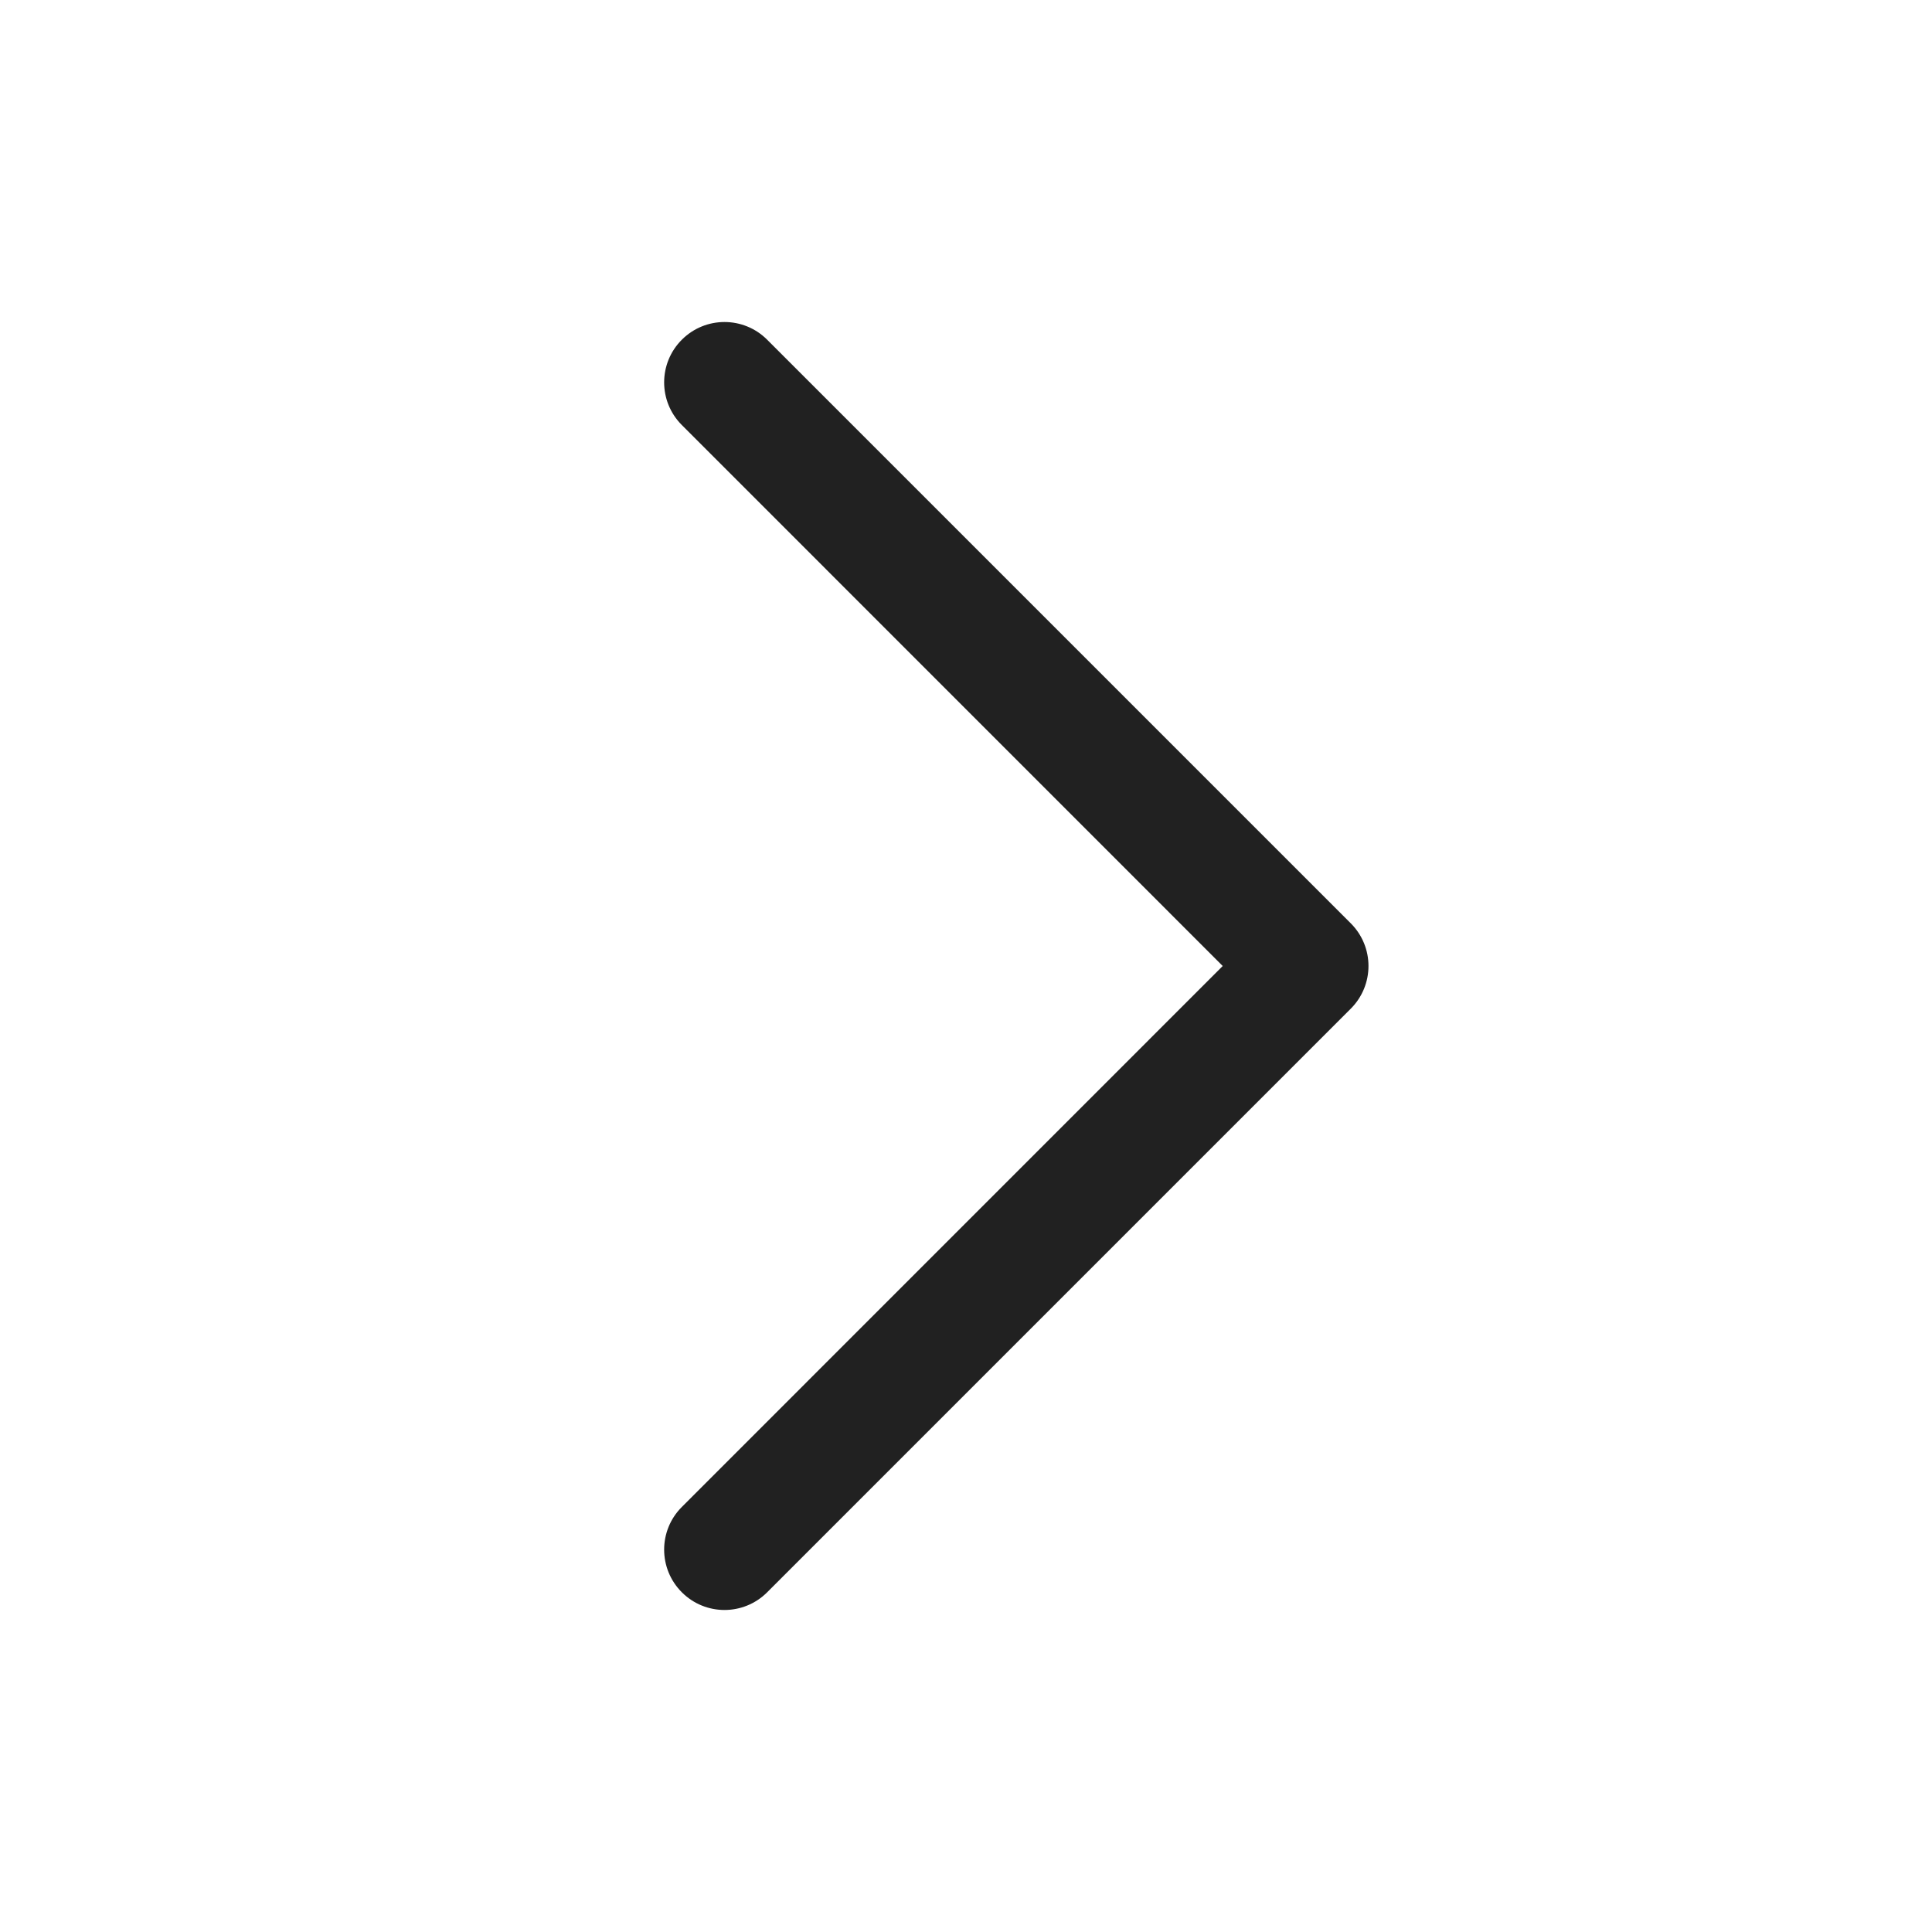
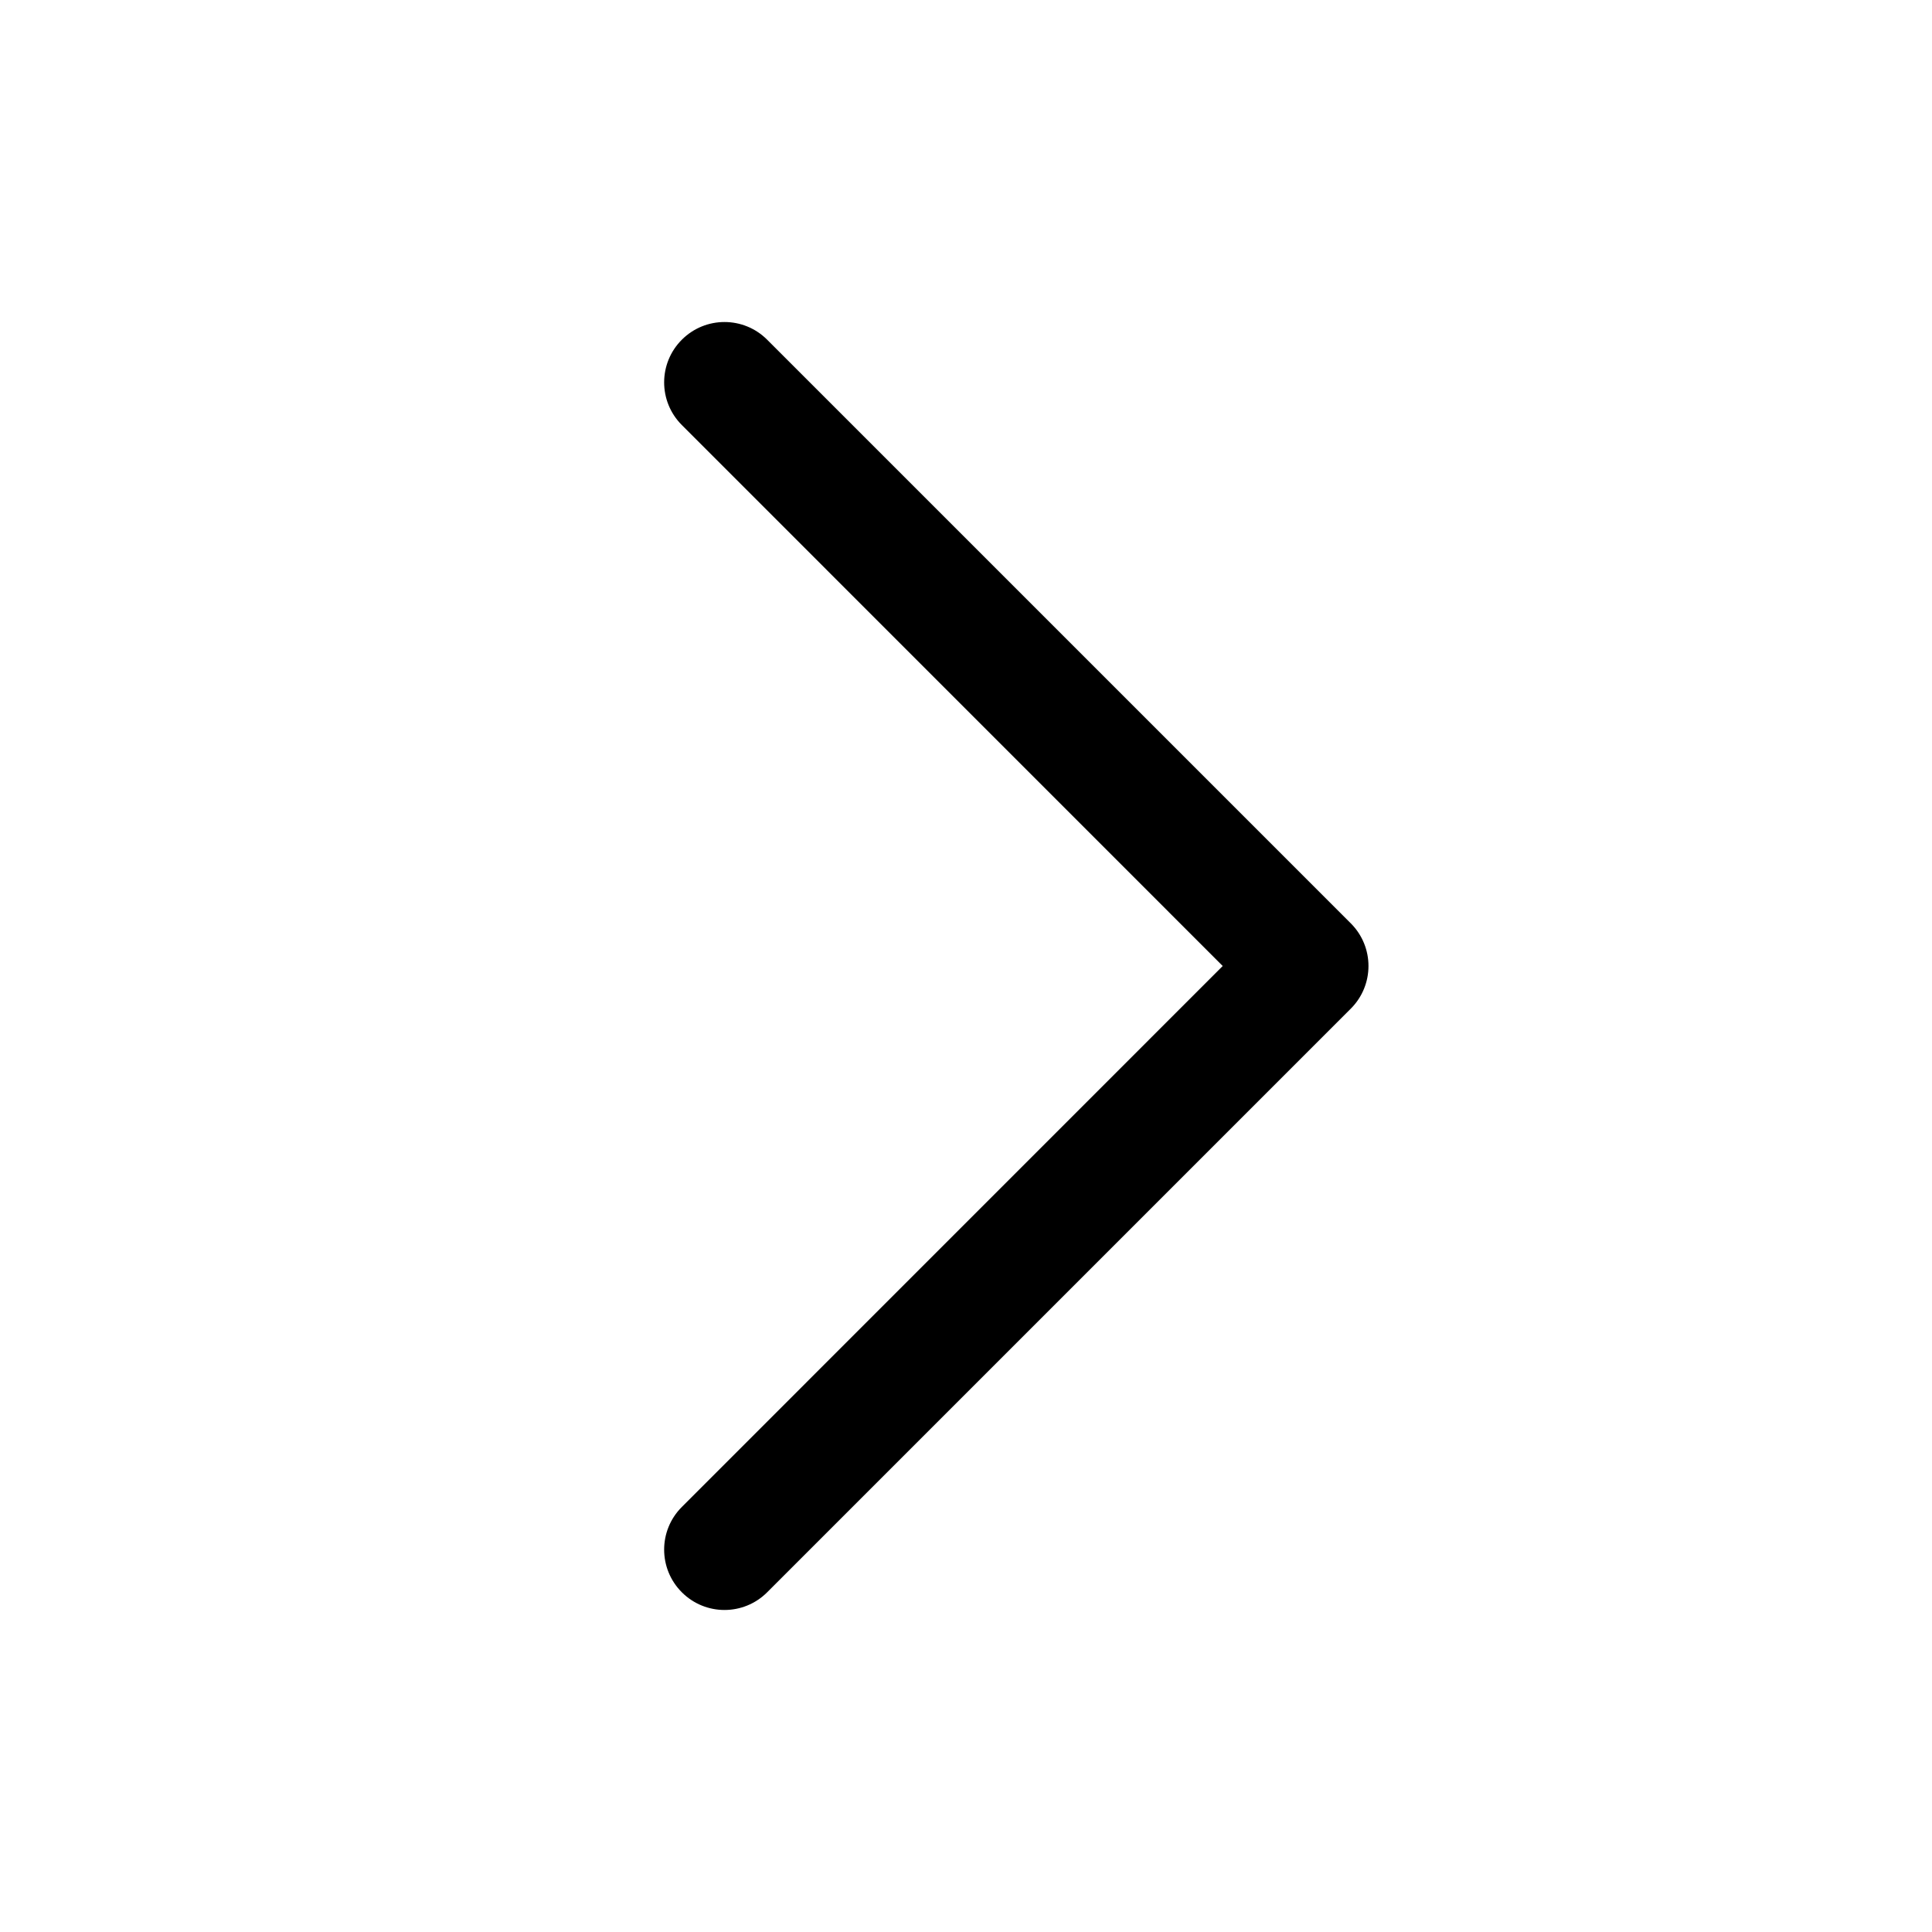
<svg xmlns="http://www.w3.org/2000/svg" width="24" height="24" viewBox="0 0 24 24" fill="none">
-   <path d="M8.47 4.22C8.177 4.513 8.177 4.987 8.47 5.28L15.189 12L8.47 18.72C8.177 19.013 8.177 19.487 8.47 19.78C8.763 20.073 9.237 20.073 9.53 19.78L16.78 12.53C17.073 12.237 17.073 11.763 16.78 11.47L9.53 4.22C9.237 3.927 8.763 3.927 8.47 4.22Z" fill="#212121" />
+   <path d="M8.47 4.22C8.177 4.513 8.177 4.987 8.47 5.28L15.189 12L8.47 18.72C8.177 19.013 8.177 19.487 8.47 19.78C8.763 20.073 9.237 20.073 9.53 19.78L16.78 12.53C17.073 12.237 17.073 11.763 16.78 11.47L9.53 4.22C9.237 3.927 8.763 3.927 8.47 4.22Z" fill="currentColor" />
</svg>
